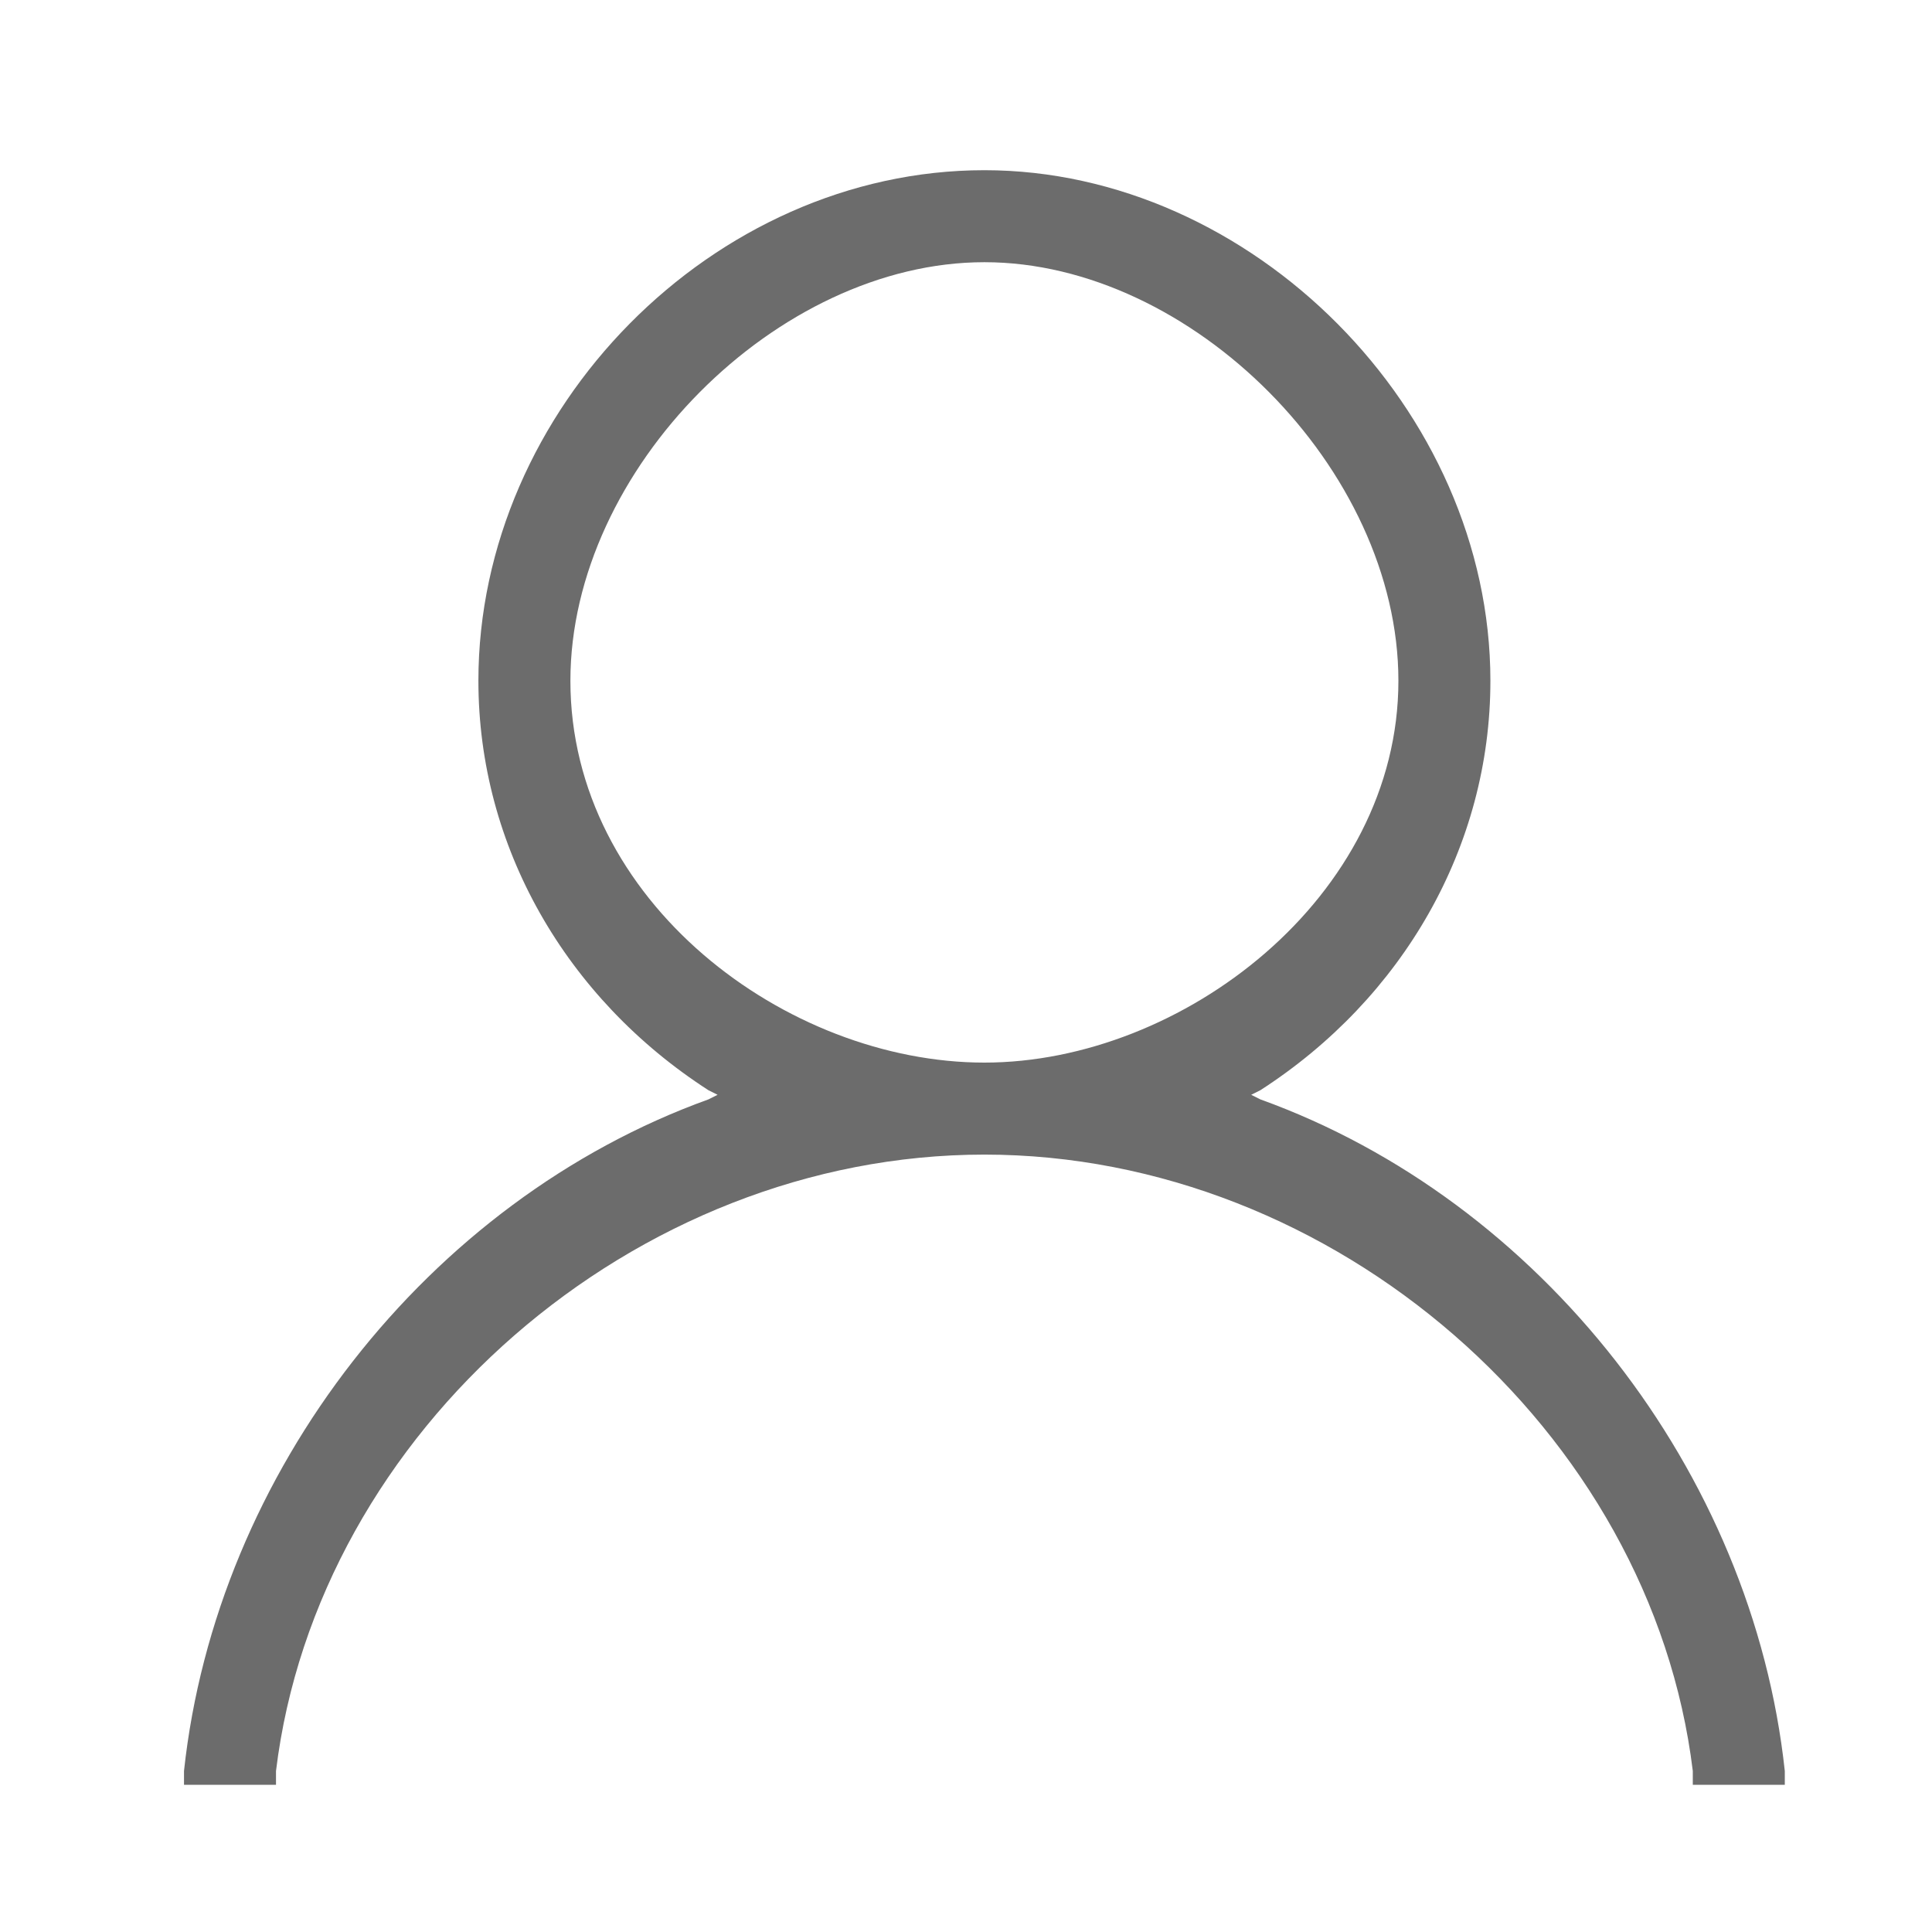
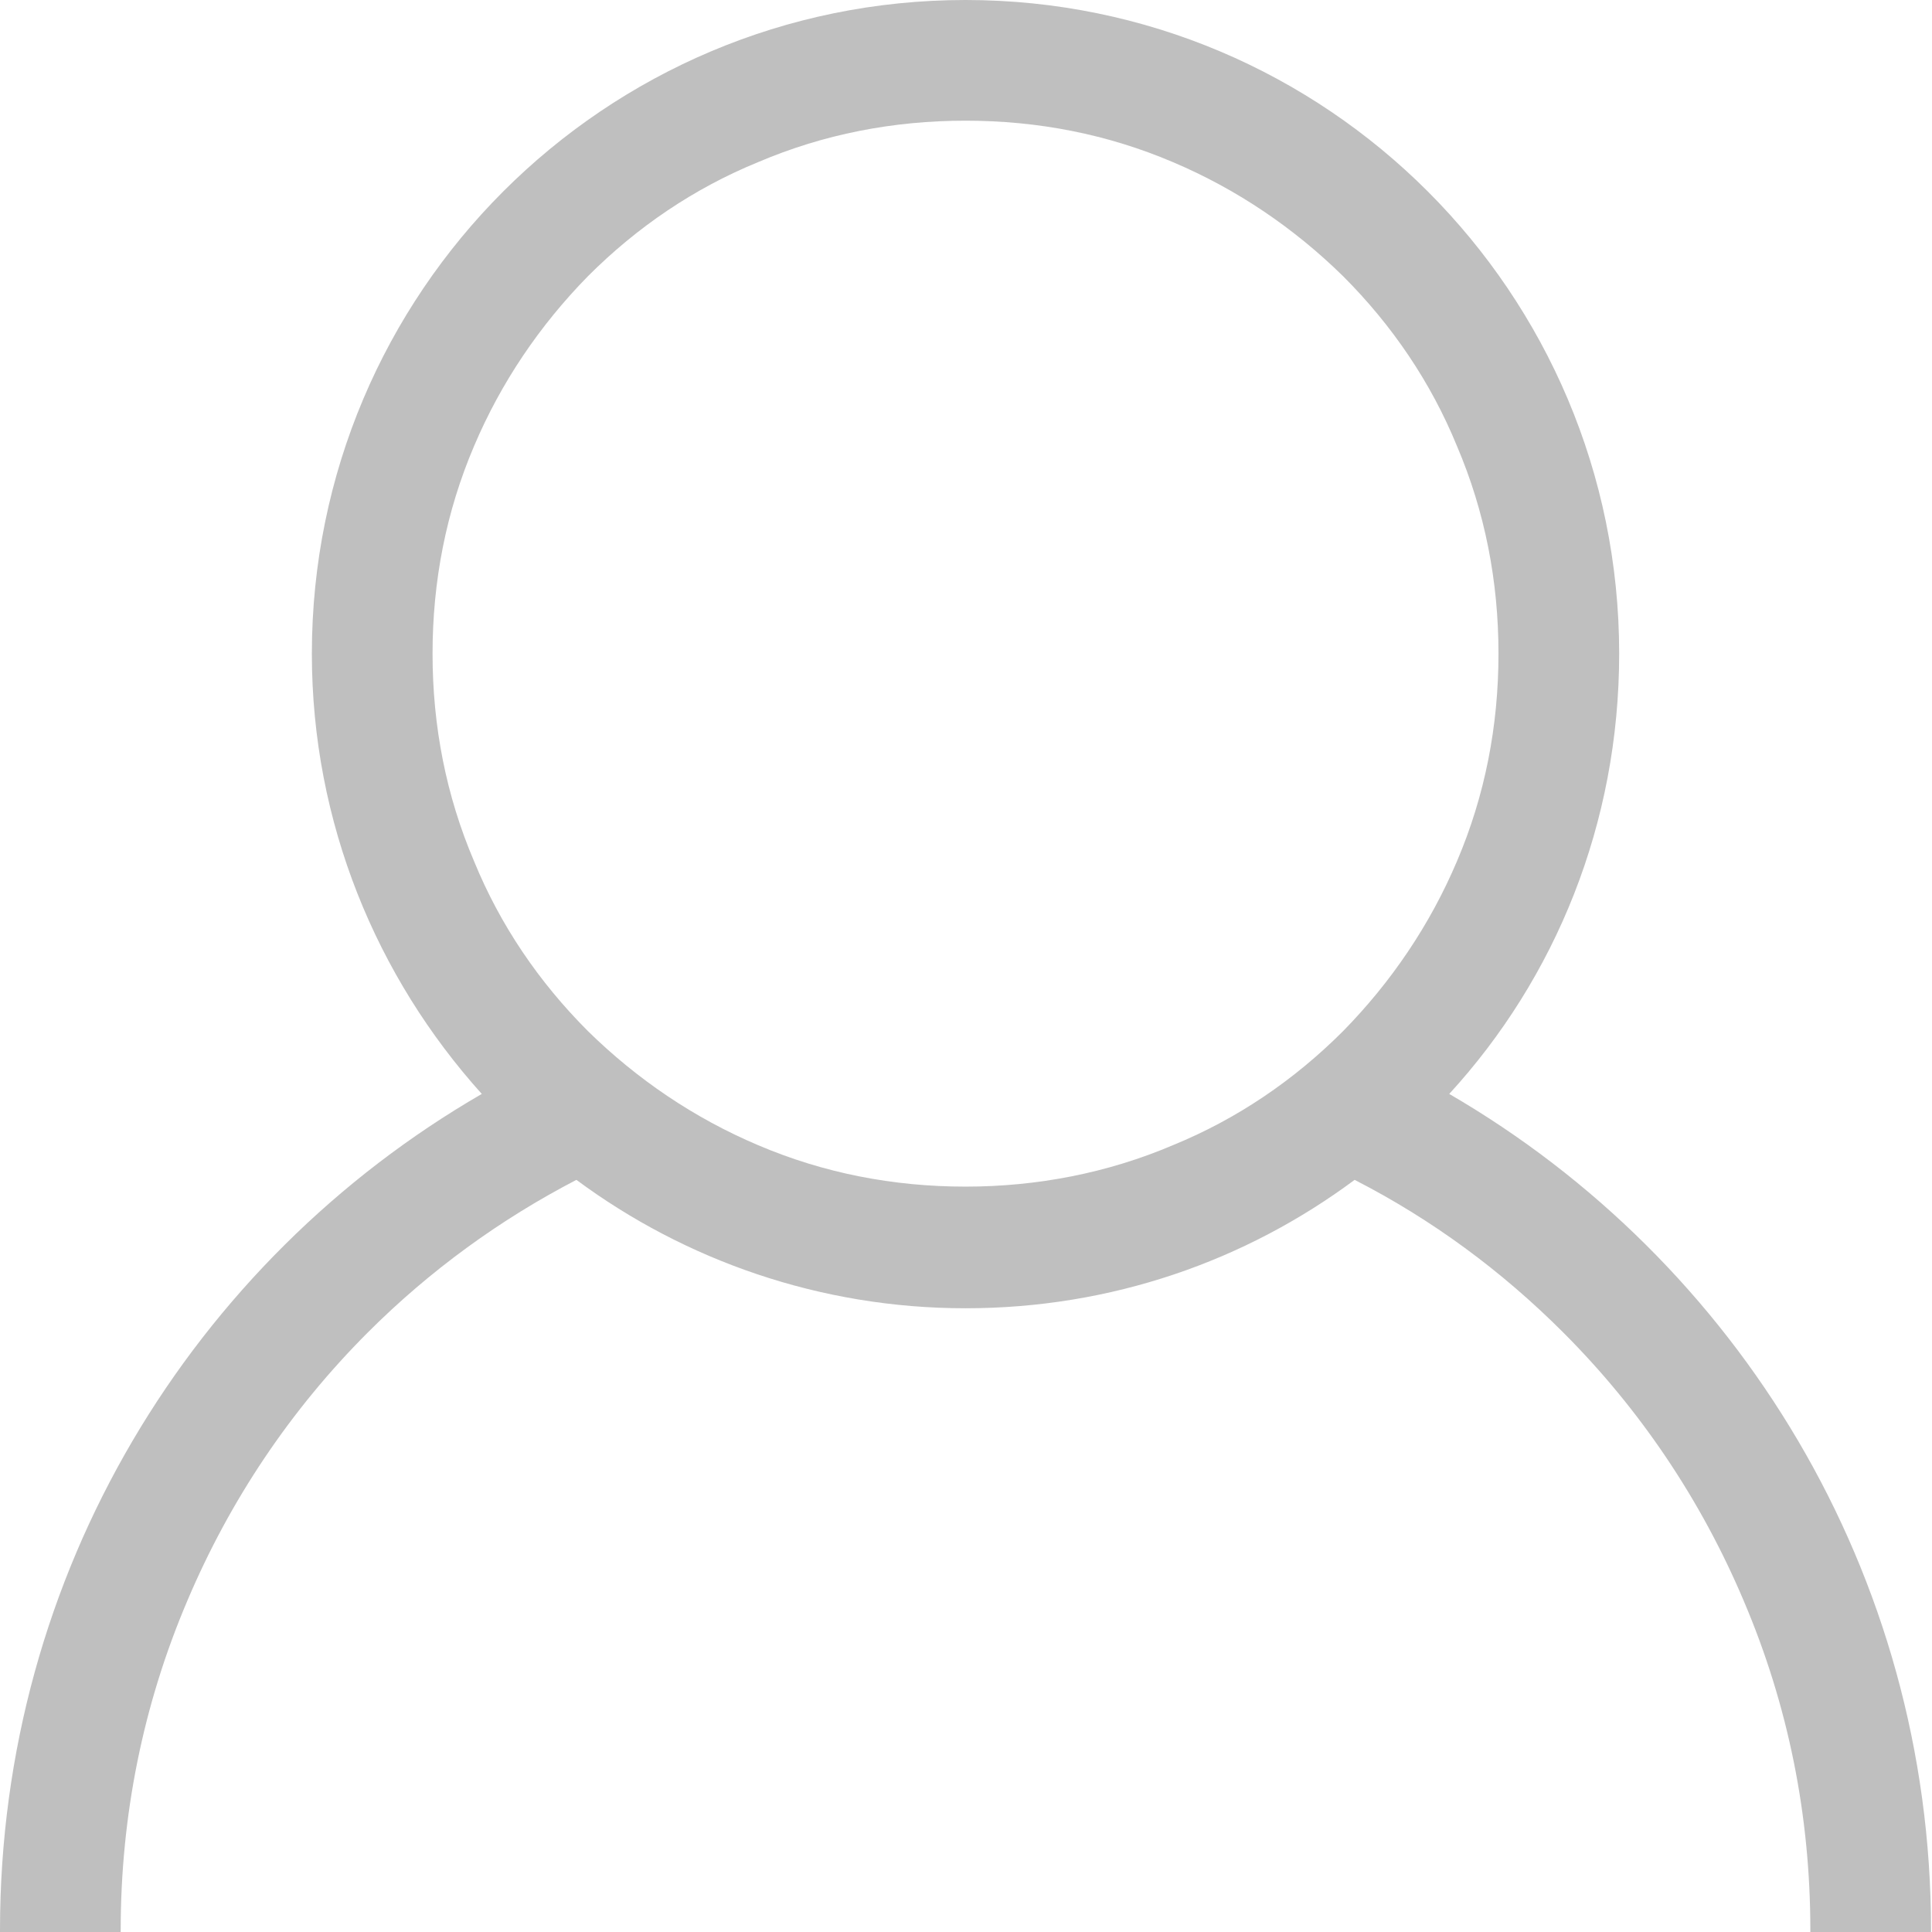
- <svg xmlns="http://www.w3.org/2000/svg" t="1509967850860" class="icon" style="" viewBox="0 0 1024 1024" version="1.1" p-id="38106" width="200" height="200">
+ <svg xmlns="http://www.w3.org/2000/svg" t="1510218908998" class="icon" style="" viewBox="0 0 1024 1024" version="1.1" p-id="17200" width="200" height="200">
  <defs>
    <style type="text/css" />
  </defs>
-   <path d="M897.219 945.981l0-7.314c-21.943-180.419-190.171-326.705-375.467-326.705-185.295 0-353.524 146.286-375.467 326.705l0 7.314L97.524 945.981l0-7.314C114.59 780.19 226.743 636.343 375.467 582.705l4.876-2.438-4.876-2.438c-75.581-48.762-121.905-129.219-121.905-216.99 0-143.848 124.343-270.629 268.19-270.629 141.41 0 268.19 126.781 268.19 270.629 0 87.771-46.324 168.229-121.905 216.99l-4.876 2.438 4.876 2.438c148.724 53.638 260.876 197.486 277.943 355.962l0 7.314L897.219 945.981 897.219 945.981zM521.752 138.971c-109.714 0-219.429 109.714-219.429 221.867 0 117.029 114.59 202.362 219.429 202.362s219.429-87.771 219.429-202.362C741.181 248.686 631.467 138.971 521.752 138.971L521.752 138.971z" p-id="38107" fill="#6c6c6c" />
+   <path d="M768.128 579.806c56.292-61.409 90.067-143.288 90.067-233.355 0-191.392-155.058-346.451-346.451-346.451s-346.451 155.058-346.451 346.451c0 89.555 34.287 171.434 90.067 233.355-153.011 88.532-255.36 253.825-255.36 443.17v1.023h63.968v-1.023c0-60.386 11.77-119.236 35.31-174.505 22.517-53.221 54.757-101.325 95.696-142.265 32.752-32.752 70.109-59.874 110.537-80.856 57.315 42.475 128.96 68.062 206.233 68.062 77.273 0 148.406-25.075 206.233-68.062 40.94 20.982 77.785 48.104 110.537 80.856 40.94 40.94 73.179 89.043 95.696 142.265 23.54 55.268 35.31 113.607 35.31 174.505v1.023h63.968v-1.023c0-189.345-102.861-354.639-255.36-443.17z m-256.384 49.127c-38.381 0-75.226-7.164-110.025-22.005-33.775-14.329-63.968-34.799-90.067-60.386-26.099-26.099-46.569-56.292-60.386-90.067-14.841-34.799-22.005-71.644-22.005-110.025s7.164-75.226 22.005-110.025c14.329-33.775 34.799-63.968 60.386-90.067 26.099-26.099 56.292-46.569 90.067-60.386 34.799-14.841 71.644-22.005 110.025-22.005s75.226 7.164 110.025 22.005c33.775 14.329 63.968 34.799 90.067 60.386 26.099 26.099 46.569 56.292 60.386 90.067 14.841 34.799 22.005 71.644 22.005 110.025s-7.164 75.226-22.005 110.025c-14.329 33.775-34.799 63.968-60.386 90.067-26.099 26.099-56.292 46.569-90.067 60.386-34.799 14.841-72.156 22.005-110.025 22.005z" p-id="17201" fill="#bfbfbf" />
</svg>
